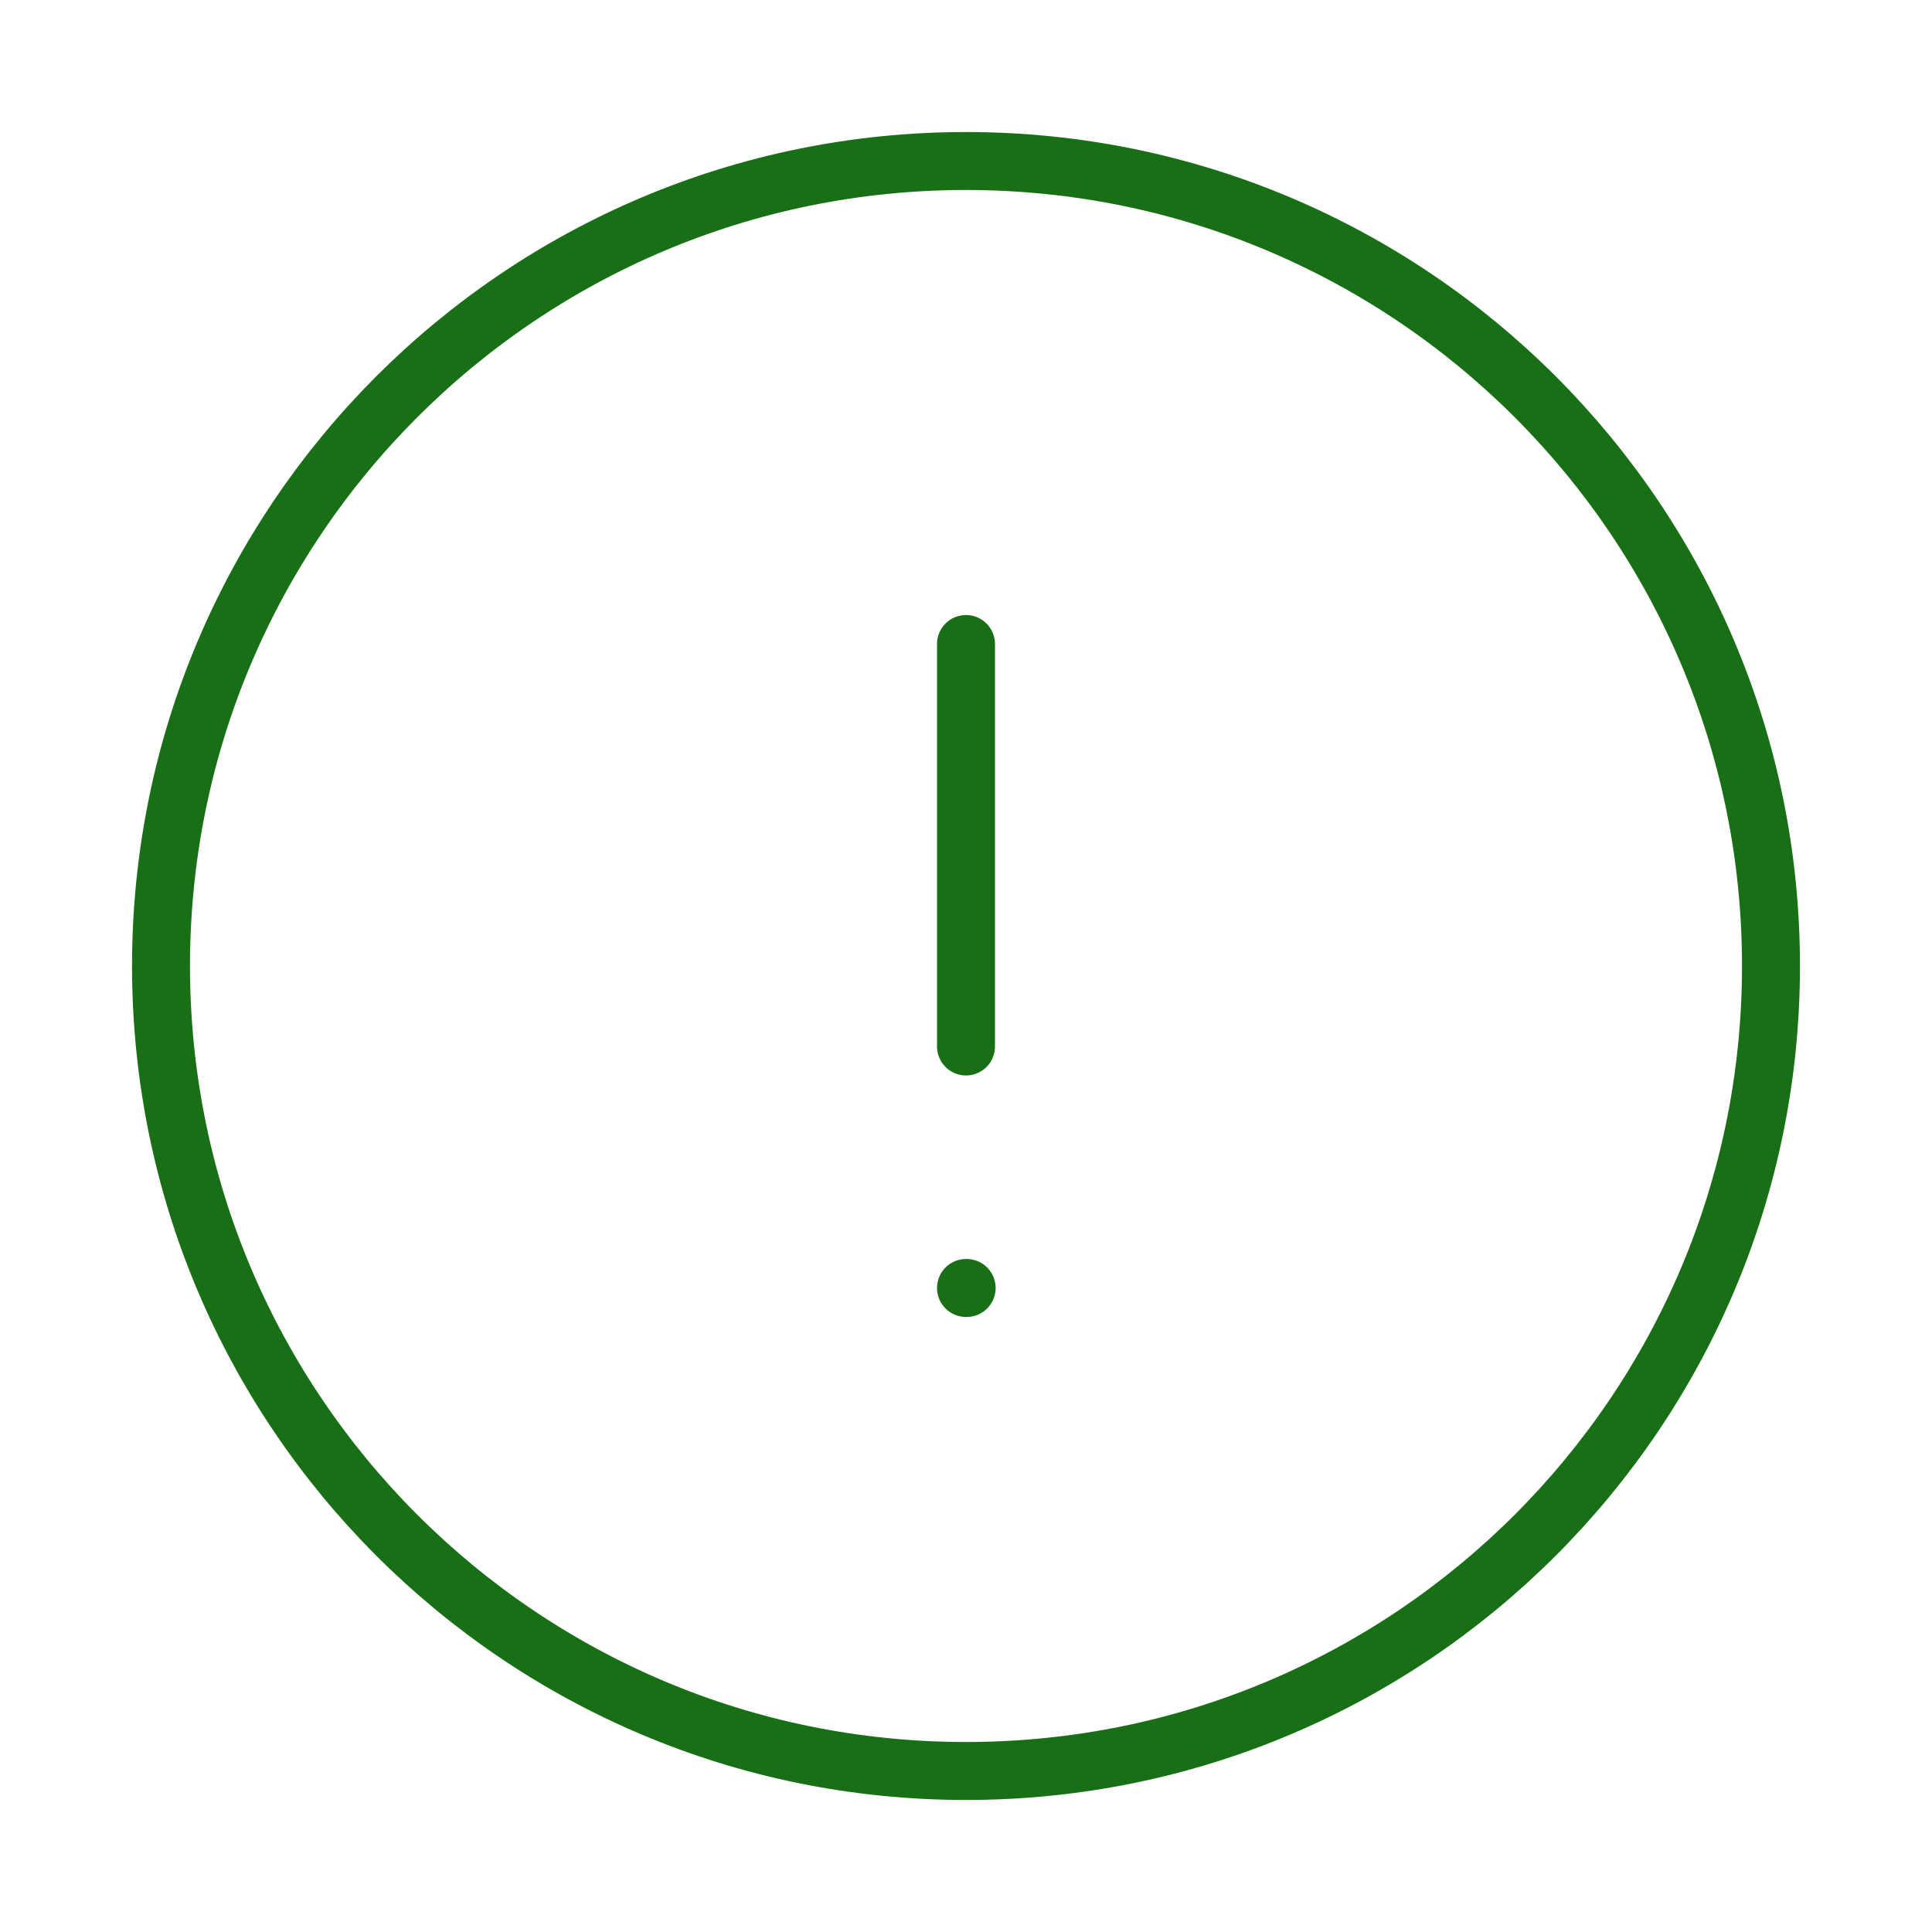
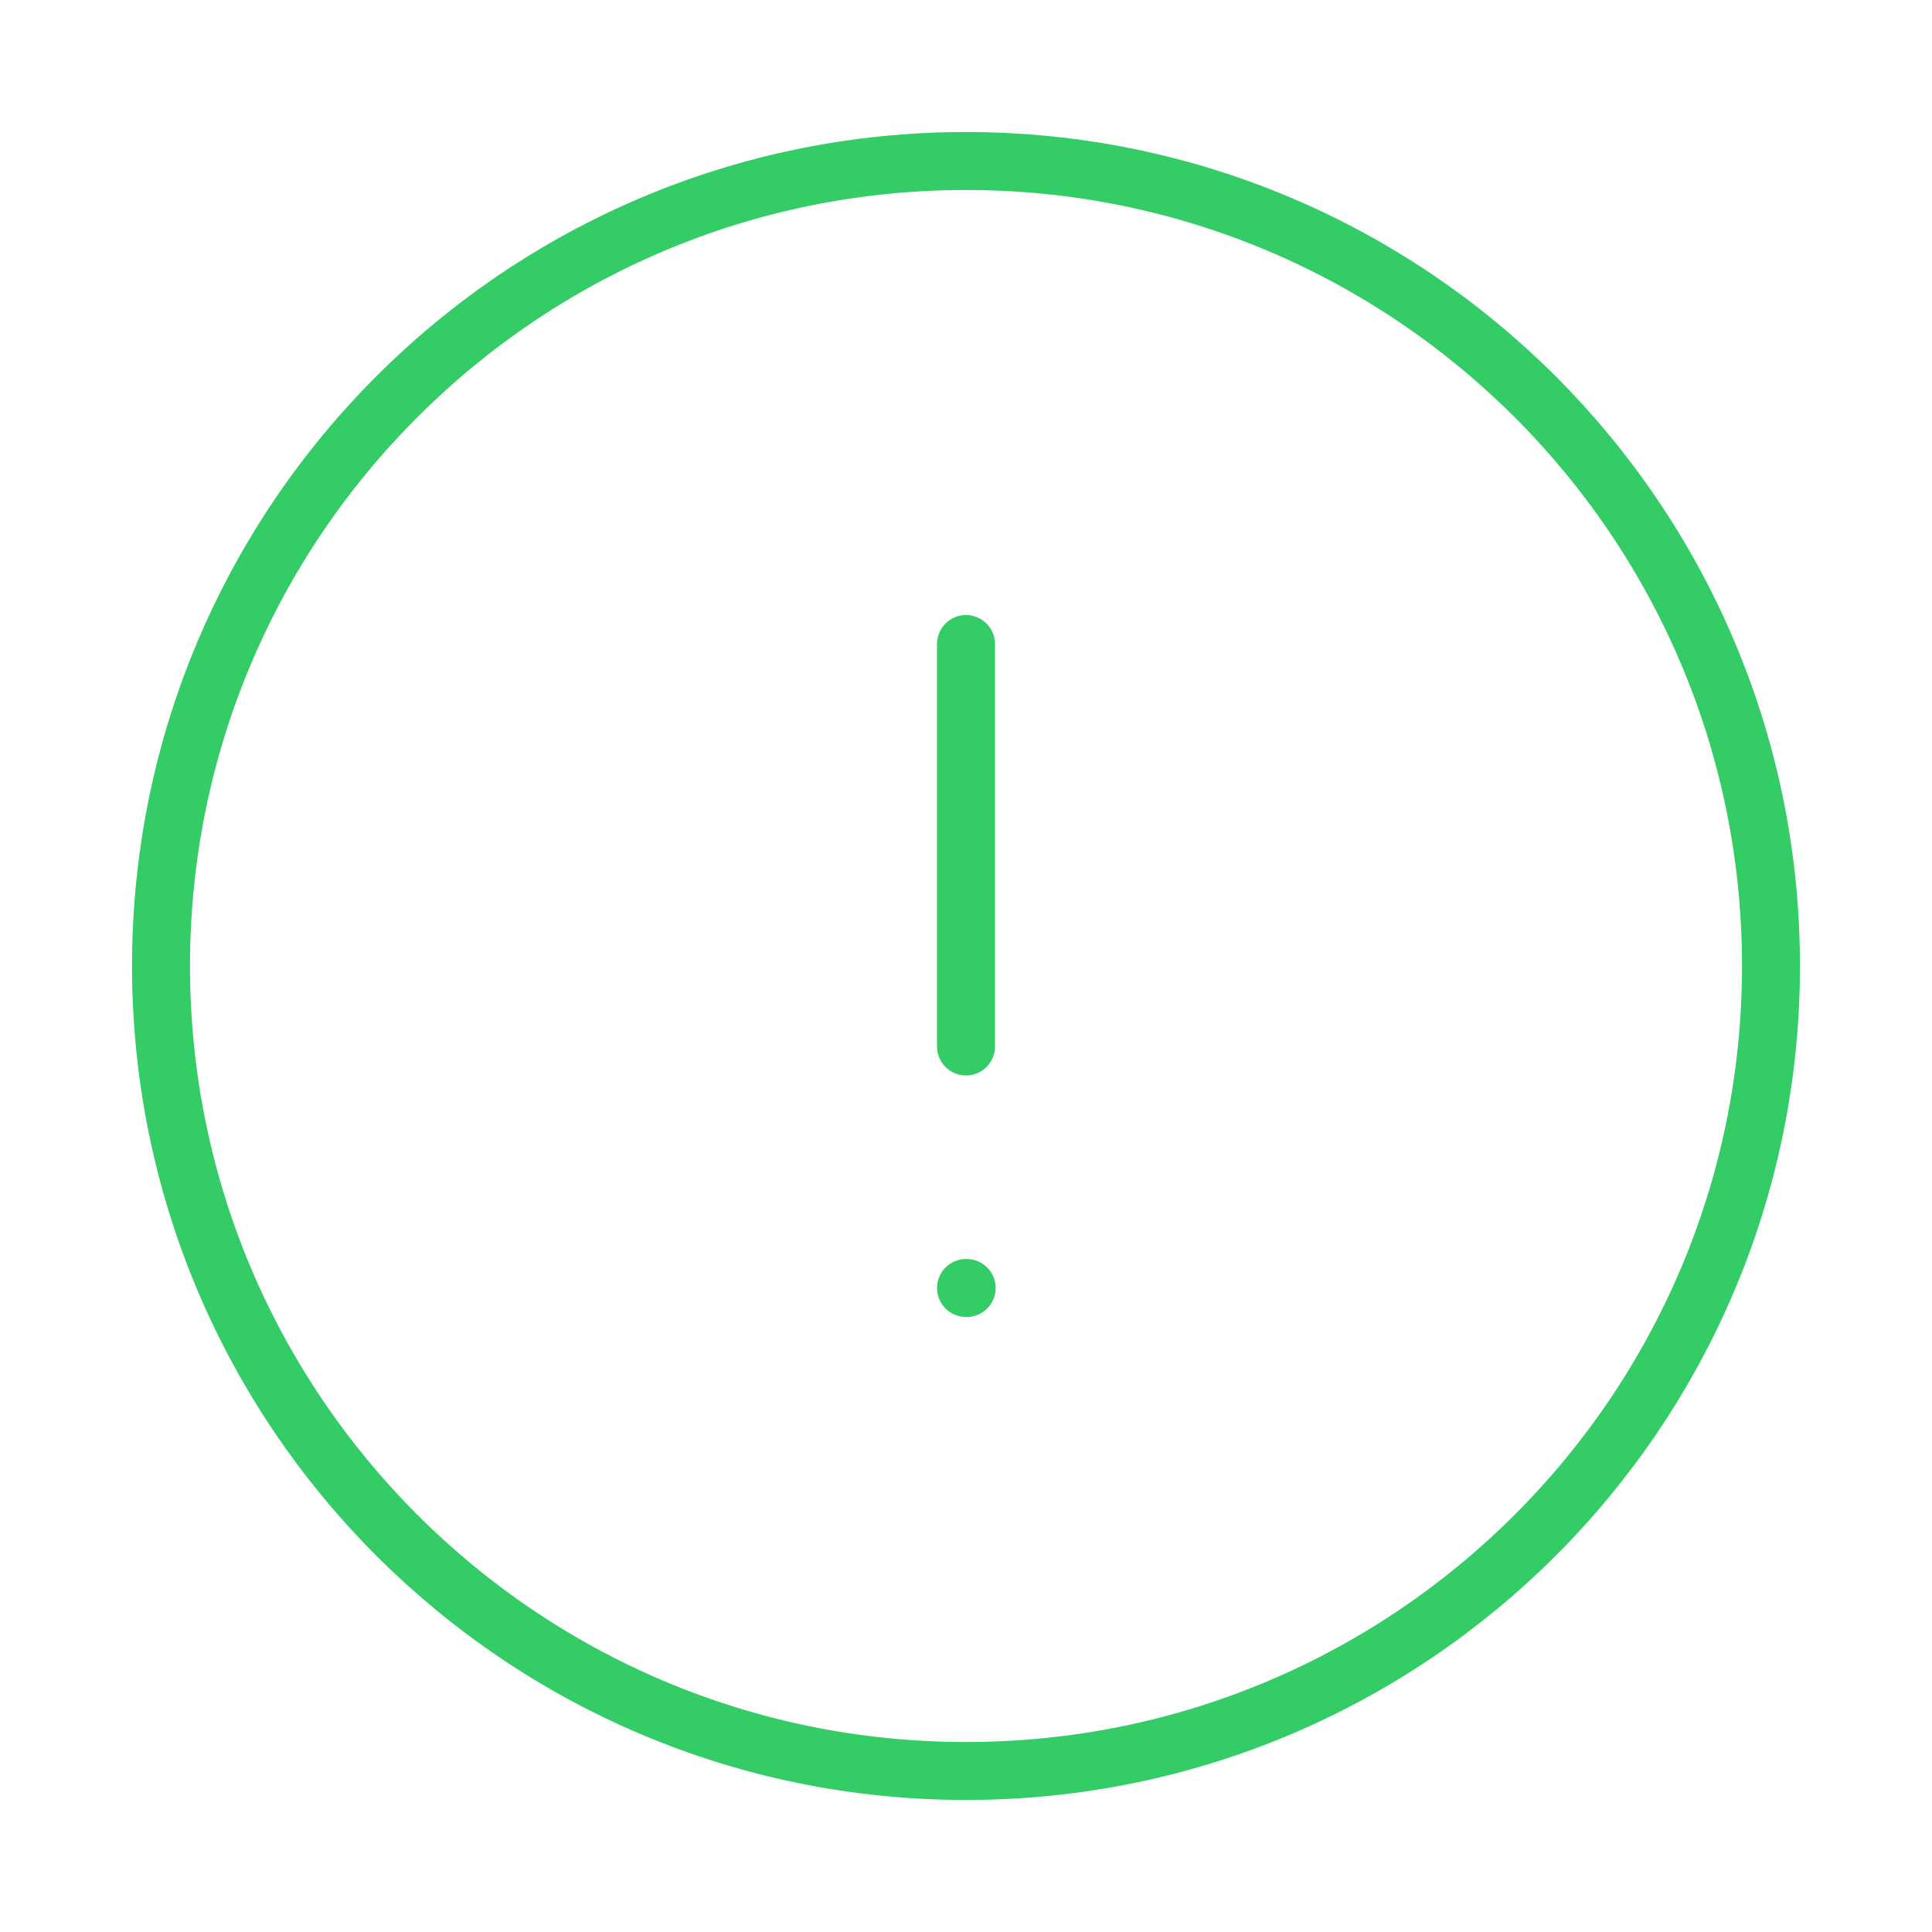
<svg xmlns="http://www.w3.org/2000/svg" width="50" height="50" viewBox="0 0 50 50" fill="none">
-   <path d="M25 33.333H25.017M25 16.667V27.083M45.833 25C45.833 13.494 36.506 4.167 25 4.167C13.494 4.167 4.167 13.494 4.167 25C4.167 36.506 13.494 45.833 25 45.833C36.506 45.833 45.833 36.506 45.833 25Z" stroke="#186F15" stroke-width="1.5" stroke-miterlimit="10" stroke-linecap="round" stroke-linejoin="round" />
+   <path d="M25 33.333H25.017M25 16.667V27.083M45.833 25C45.833 13.494 36.506 4.167 25 4.167C13.494 4.167 4.167 13.494 4.167 25C4.167 36.506 13.494 45.833 25 45.833C36.506 45.833 45.833 36.506 45.833 25Z" stroke="#33CC66" stroke-width="1.5" stroke-miterlimit="10" stroke-linecap="round" stroke-linejoin="round" />
</svg>
